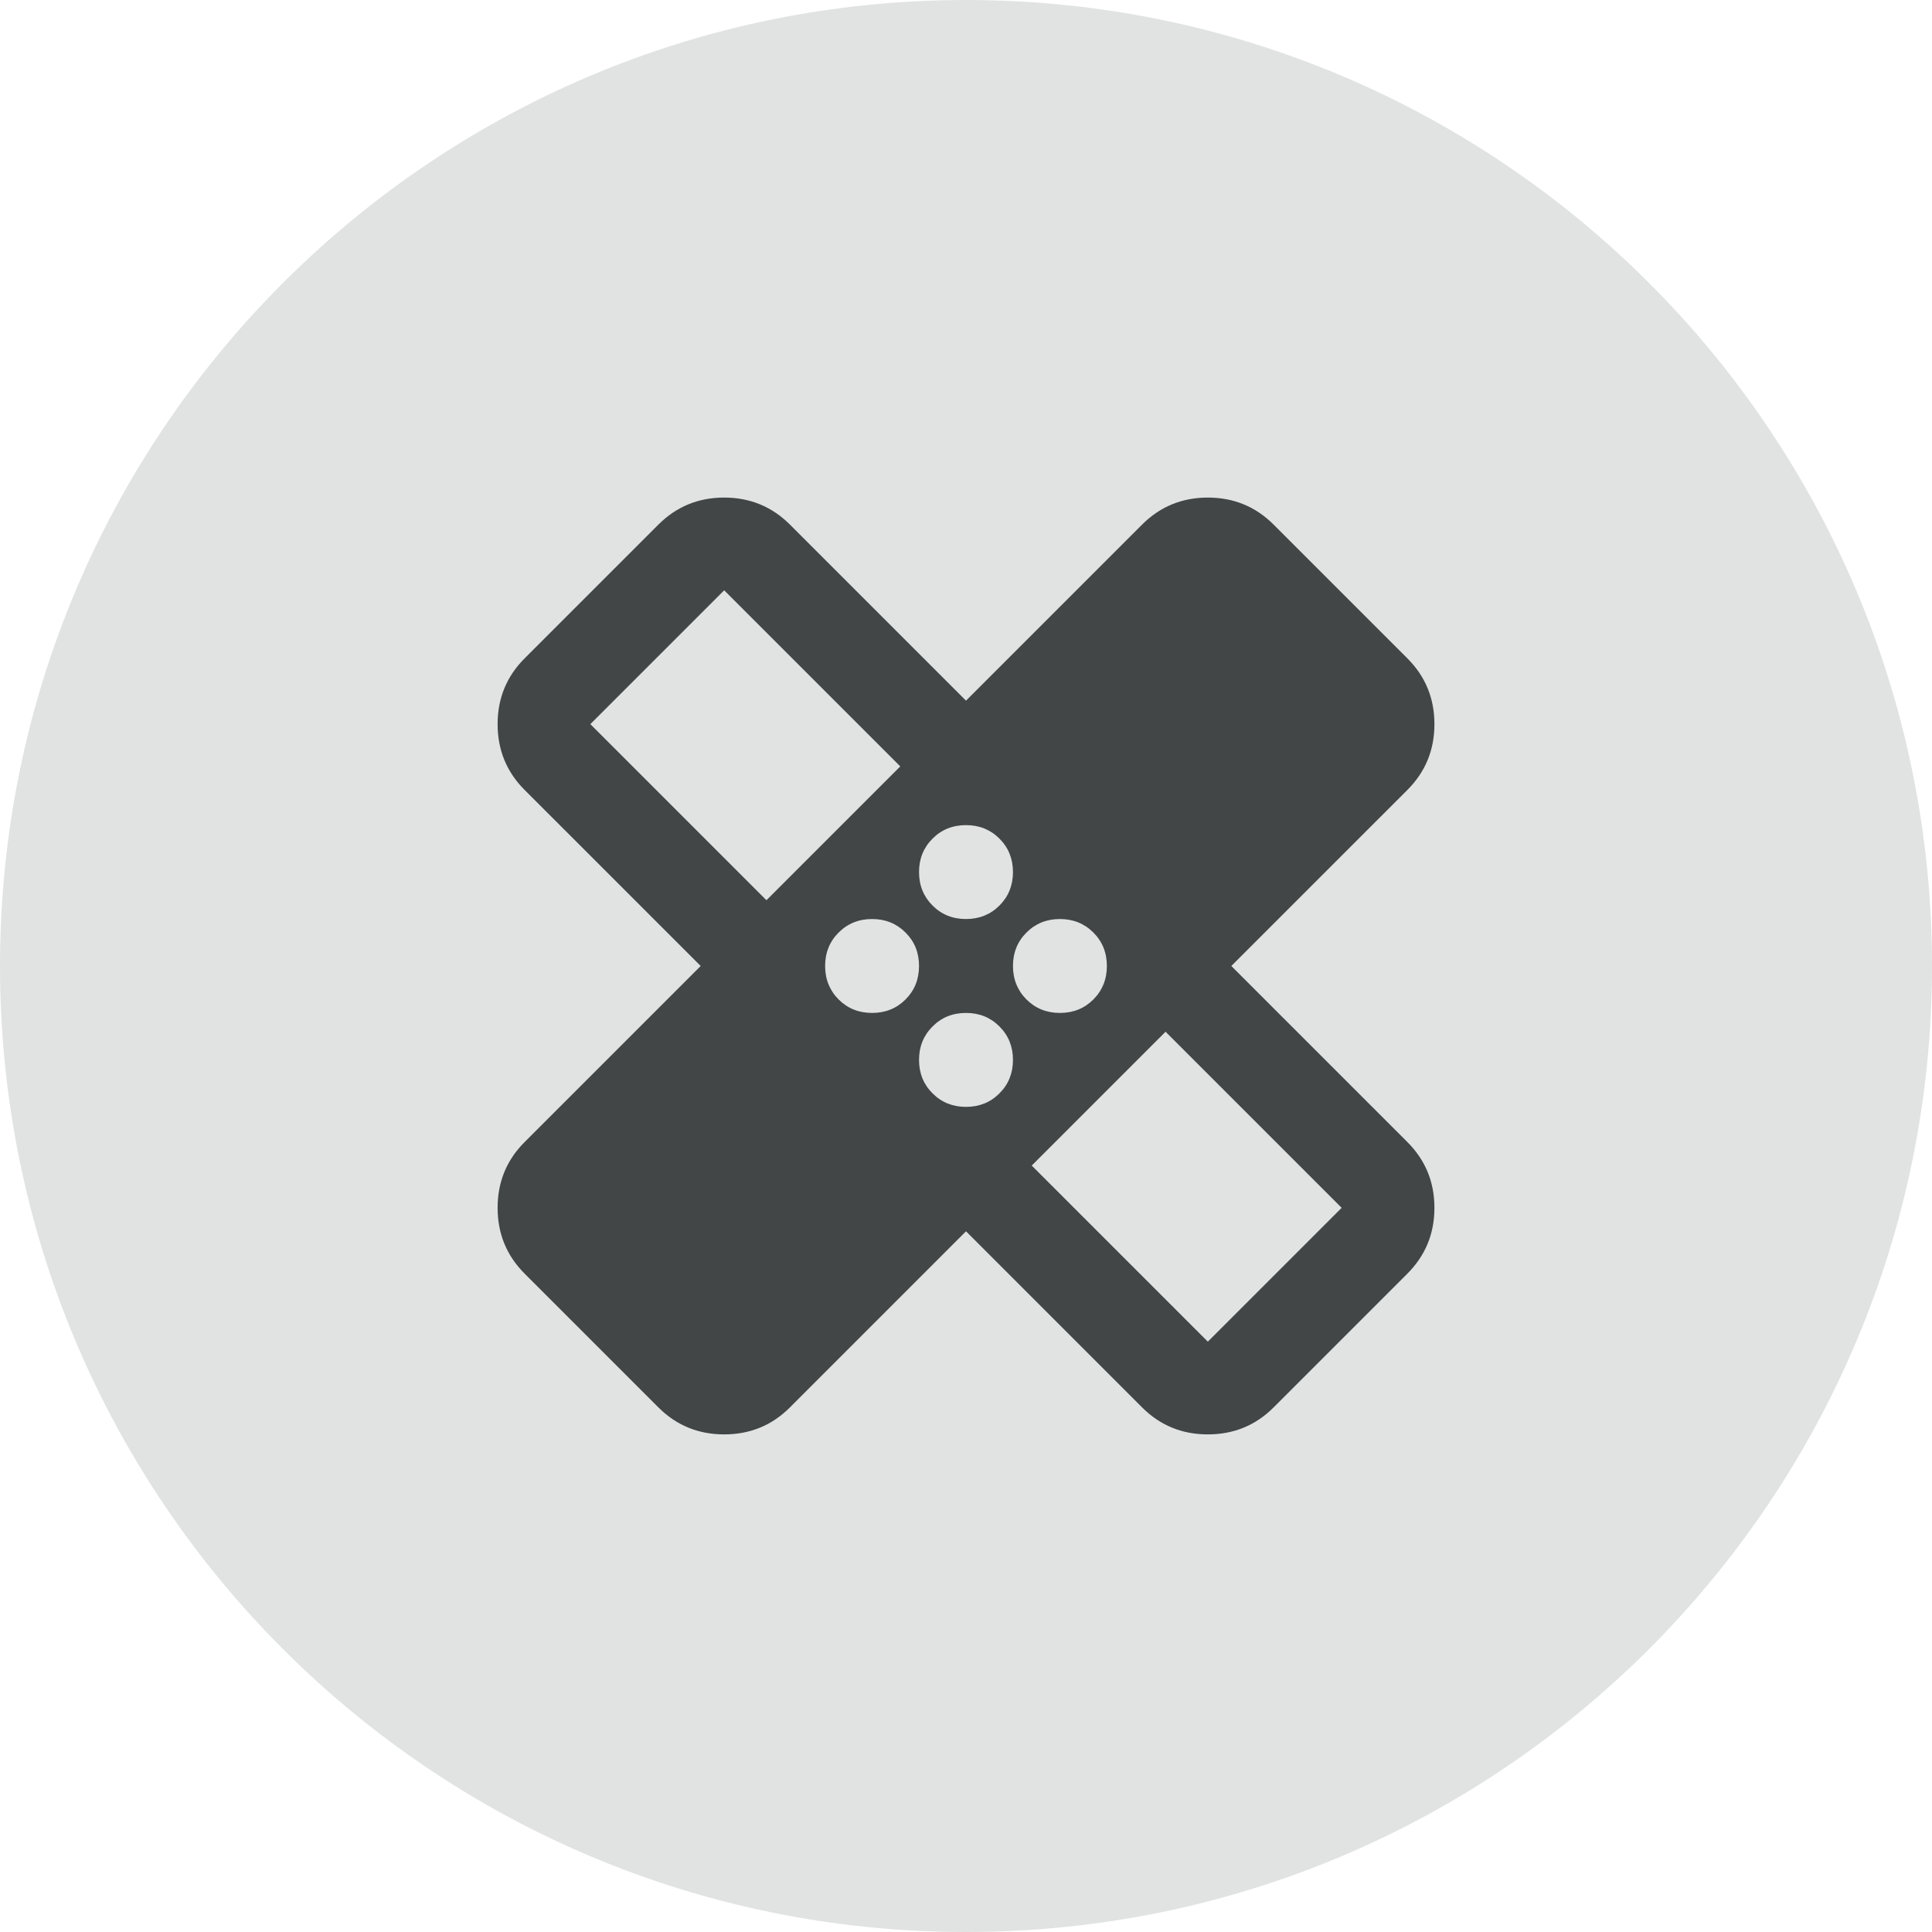
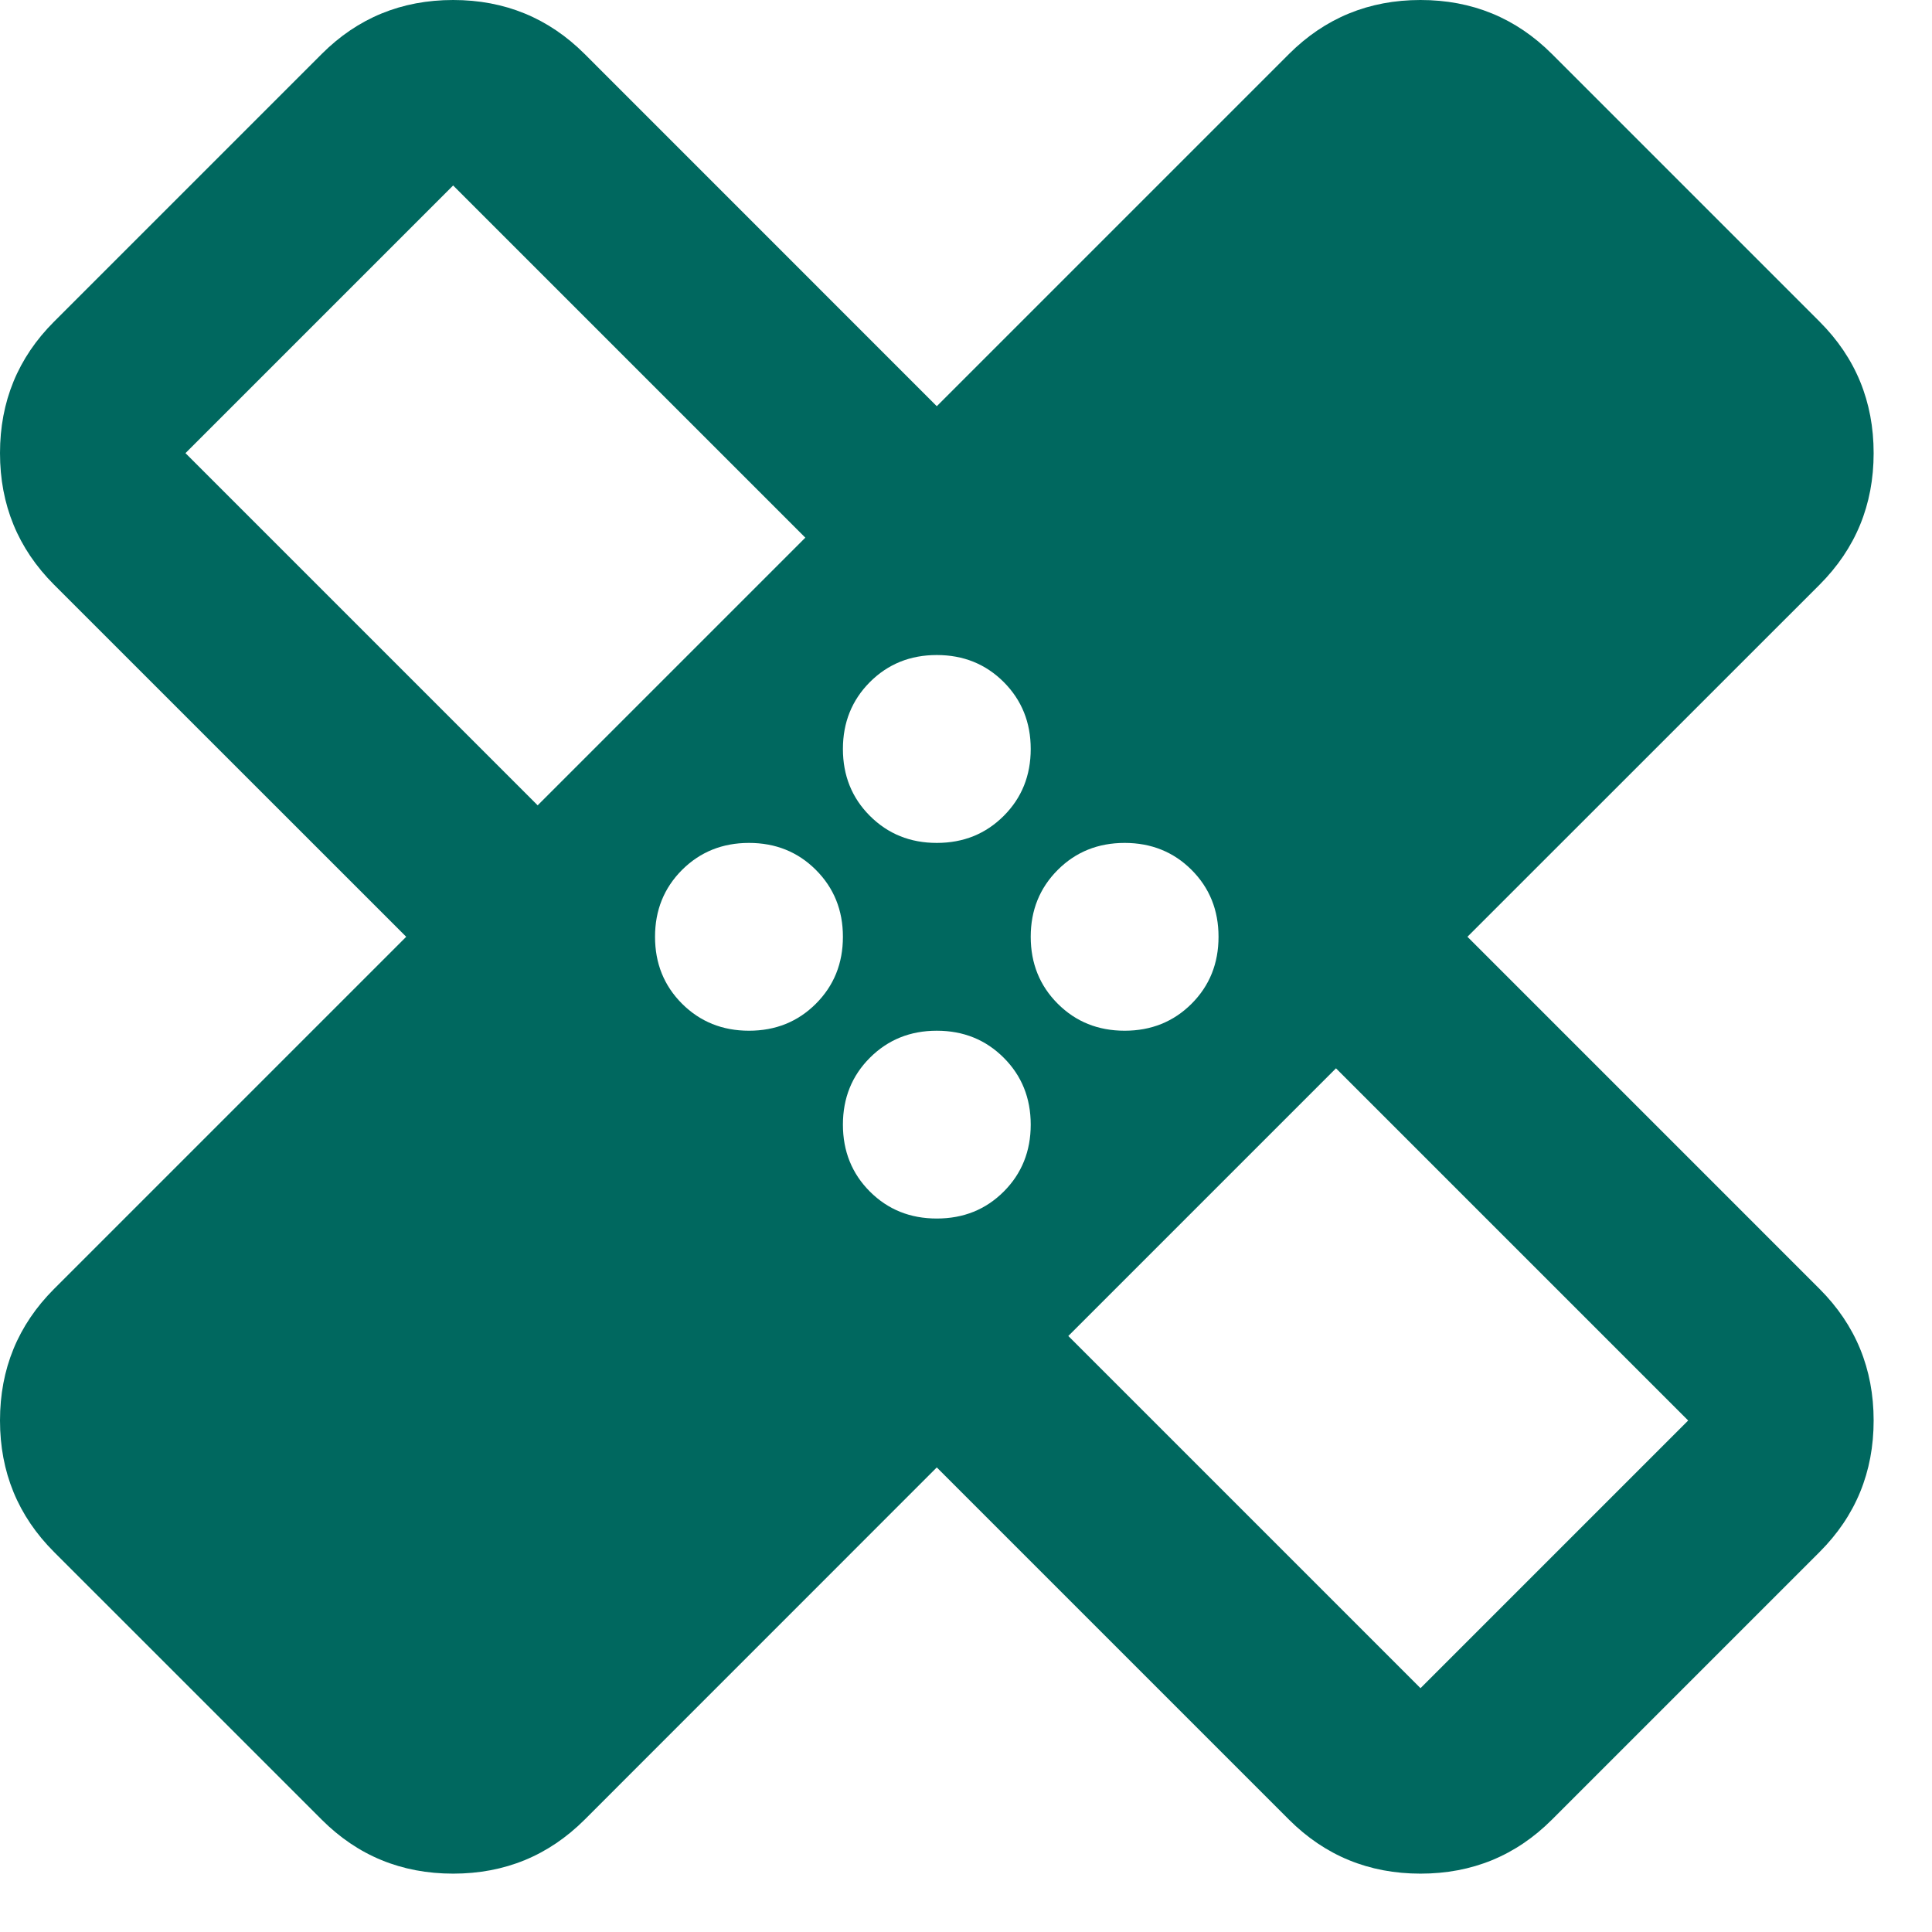
- <svg xmlns="http://www.w3.org/2000/svg" width="48" height="48" viewBox="0 0 48 48" fill="none">
-   <rect width="48" height="48" rx="24" fill="#E1E3E3" />
-   <path d="M24 30.591L19.625 34.967C19.178 35.414 18.633 35.637 17.992 35.637C17.35 35.637 16.806 35.414 16.358 34.967L13.033 31.642C12.586 31.194 12.363 30.65 12.363 30.008C12.363 29.366 12.586 28.822 13.033 28.375L17.408 24L13.033 19.625C12.586 19.178 12.363 18.633 12.363 17.991C12.363 17.35 12.586 16.805 13.033 16.358L16.358 13.033C16.806 12.586 17.35 12.362 17.992 12.362C18.633 12.362 19.178 12.586 19.625 13.033L24 17.408L28.375 13.033C28.822 12.586 29.367 12.362 30.008 12.362C30.65 12.362 31.195 12.586 31.642 13.033L34.967 16.358C35.414 16.805 35.638 17.35 35.638 17.991C35.638 18.633 35.414 19.178 34.967 19.625L30.592 24L34.967 28.375C35.414 28.822 35.638 29.366 35.638 30.008C35.638 30.65 35.414 31.194 34.967 31.642L31.642 34.967C31.195 35.414 30.65 35.637 30.008 35.637C29.367 35.637 28.822 35.414 28.375 34.967L24 30.591V30.591M24 22.833C24.331 22.833 24.608 22.721 24.831 22.498C25.055 22.274 25.167 21.997 25.167 21.666C25.167 21.336 25.055 21.059 24.831 20.835C24.608 20.612 24.331 20.5 24 20.5C23.669 20.5 23.392 20.612 23.169 20.835C22.945 21.059 22.833 21.336 22.833 21.666C22.833 21.997 22.945 22.274 23.169 22.498C23.392 22.721 23.669 22.833 24 22.833V22.833M19.042 22.366L22.367 19.041L17.992 14.666V14.666V14.666L14.667 17.991V17.991V17.991L19.042 22.366V22.366M21.667 25.166C21.997 25.166 22.274 25.055 22.498 24.831C22.722 24.607 22.833 24.33 22.833 24C22.833 23.669 22.722 23.392 22.498 23.169C22.274 22.945 21.997 22.833 21.667 22.833C21.336 22.833 21.059 22.945 20.835 23.169C20.612 23.392 20.5 23.669 20.5 24C20.5 24.33 20.612 24.607 20.835 24.831C21.059 25.055 21.336 25.166 21.667 25.166V25.166M24 27.5C24.331 27.5 24.608 27.388 24.831 27.164C25.055 26.941 25.167 26.664 25.167 26.333C25.167 26.003 25.055 25.726 24.831 25.502C24.608 25.278 24.331 25.166 24 25.166C23.669 25.166 23.392 25.278 23.169 25.502C22.945 25.726 22.833 26.003 22.833 26.333C22.833 26.664 22.945 26.941 23.169 27.164C23.392 27.388 23.669 27.5 24 27.5V27.5M26.333 25.166C26.664 25.166 26.941 25.055 27.165 24.831C27.388 24.607 27.5 24.33 27.5 24C27.5 23.669 27.388 23.392 27.165 23.169C26.941 22.945 26.664 22.833 26.333 22.833C26.003 22.833 25.726 22.945 25.502 23.169C25.279 23.392 25.167 23.669 25.167 24C25.167 24.33 25.279 24.607 25.502 24.831C25.726 25.055 26.003 25.166 26.333 25.166V25.166M25.633 28.958L30.008 33.333V33.333V33.333L33.333 30.008V30.008V30.008L28.958 25.633L25.633 28.958V28.958M19.887 19.887V19.887V19.887V19.887V19.887V19.887V19.887V19.887V19.887V19.887V19.887V19.887V19.887V19.887V19.887V19.887V19.887V19.887M28.113 28.112V28.112V28.112V28.112V28.112V28.112V28.112V28.112V28.112V28.112V28.112V28.112V28.112V28.112V28.112V28.112V28.112V28.112" fill="#424646" />
+ <svg xmlns="http://www.w3.org/2000/svg" width="24" height="24" viewBox="0 0 24 24" fill="none">
+   <path d="M11.637 18.229L7.263 22.604C6.815 23.051 6.271 23.275 5.629 23.275C4.987 23.275 4.443 23.051 3.996 22.604L0.671 19.279C0.224 18.832 0 18.288 0 17.646C0 17.004 0.224 16.46 0.671 16.012L5.046 11.637L0.671 7.263C0.224 6.815 0 6.271 0 5.629C0 4.987 0.224 4.443 0.671 3.996L3.996 0.671C4.443 0.224 4.987 0 5.629 0C6.271 0 6.815 0.224 7.263 0.671L11.637 5.046L16.012 0.671C16.46 0.224 17.004 0 17.646 0C18.288 0 18.832 0.224 19.279 0.671L22.604 3.996C23.051 4.443 23.275 4.987 23.275 5.629C23.275 6.271 23.051 6.815 22.604 7.263L18.229 11.637L22.604 16.012C23.051 16.46 23.275 17.004 23.275 17.646C23.275 18.288 23.051 18.832 22.604 19.279L19.279 22.604C18.832 23.051 18.288 23.275 17.646 23.275C17.004 23.275 16.46 23.051 16.012 22.604L11.637 18.229ZM11.637 10.471C11.968 10.471 12.245 10.359 12.469 10.135C12.692 9.912 12.804 9.635 12.804 9.304C12.804 8.974 12.692 8.697 12.469 8.473C12.245 8.249 11.968 8.137 11.637 8.137C11.307 8.137 11.03 8.249 10.806 8.473C10.583 8.697 10.471 8.974 10.471 9.304C10.471 9.635 10.583 9.912 10.806 10.135C11.03 10.359 11.307 10.471 11.637 10.471ZM6.679 10.004L10.004 6.679L5.629 2.304L2.304 5.629L6.679 10.004ZM9.304 12.804C9.635 12.804 9.912 12.692 10.135 12.469C10.359 12.245 10.471 11.968 10.471 11.637C10.471 11.307 10.359 11.03 10.135 10.806C9.912 10.583 9.635 10.471 9.304 10.471C8.974 10.471 8.697 10.583 8.473 10.806C8.249 11.03 8.137 11.307 8.137 11.637C8.137 11.968 8.249 12.245 8.473 12.469C8.697 12.692 8.974 12.804 9.304 12.804ZM11.637 15.137C11.968 15.137 12.245 15.026 12.469 14.802C12.692 14.579 12.804 14.301 12.804 13.971C12.804 13.64 12.692 13.363 12.469 13.14C12.245 12.916 11.968 12.804 11.637 12.804C11.307 12.804 11.03 12.916 10.806 13.14C10.583 13.363 10.471 13.64 10.471 13.971C10.471 14.301 10.583 14.579 10.806 14.802C11.03 15.026 11.307 15.137 11.637 15.137ZM13.971 12.804C14.301 12.804 14.579 12.692 14.802 12.469C15.026 12.245 15.137 11.968 15.137 11.637C15.137 11.307 15.026 11.03 14.802 10.806C14.579 10.583 14.301 10.471 13.971 10.471C13.64 10.471 13.363 10.583 13.14 10.806C12.916 11.03 12.804 11.307 12.804 11.637C12.804 11.968 12.916 12.245 13.14 12.469C13.363 12.692 13.64 12.804 13.971 12.804ZM13.271 16.596L17.646 20.971L20.971 17.646L16.596 13.271L13.271 16.596Z" fill="#00685F" />
</svg>
